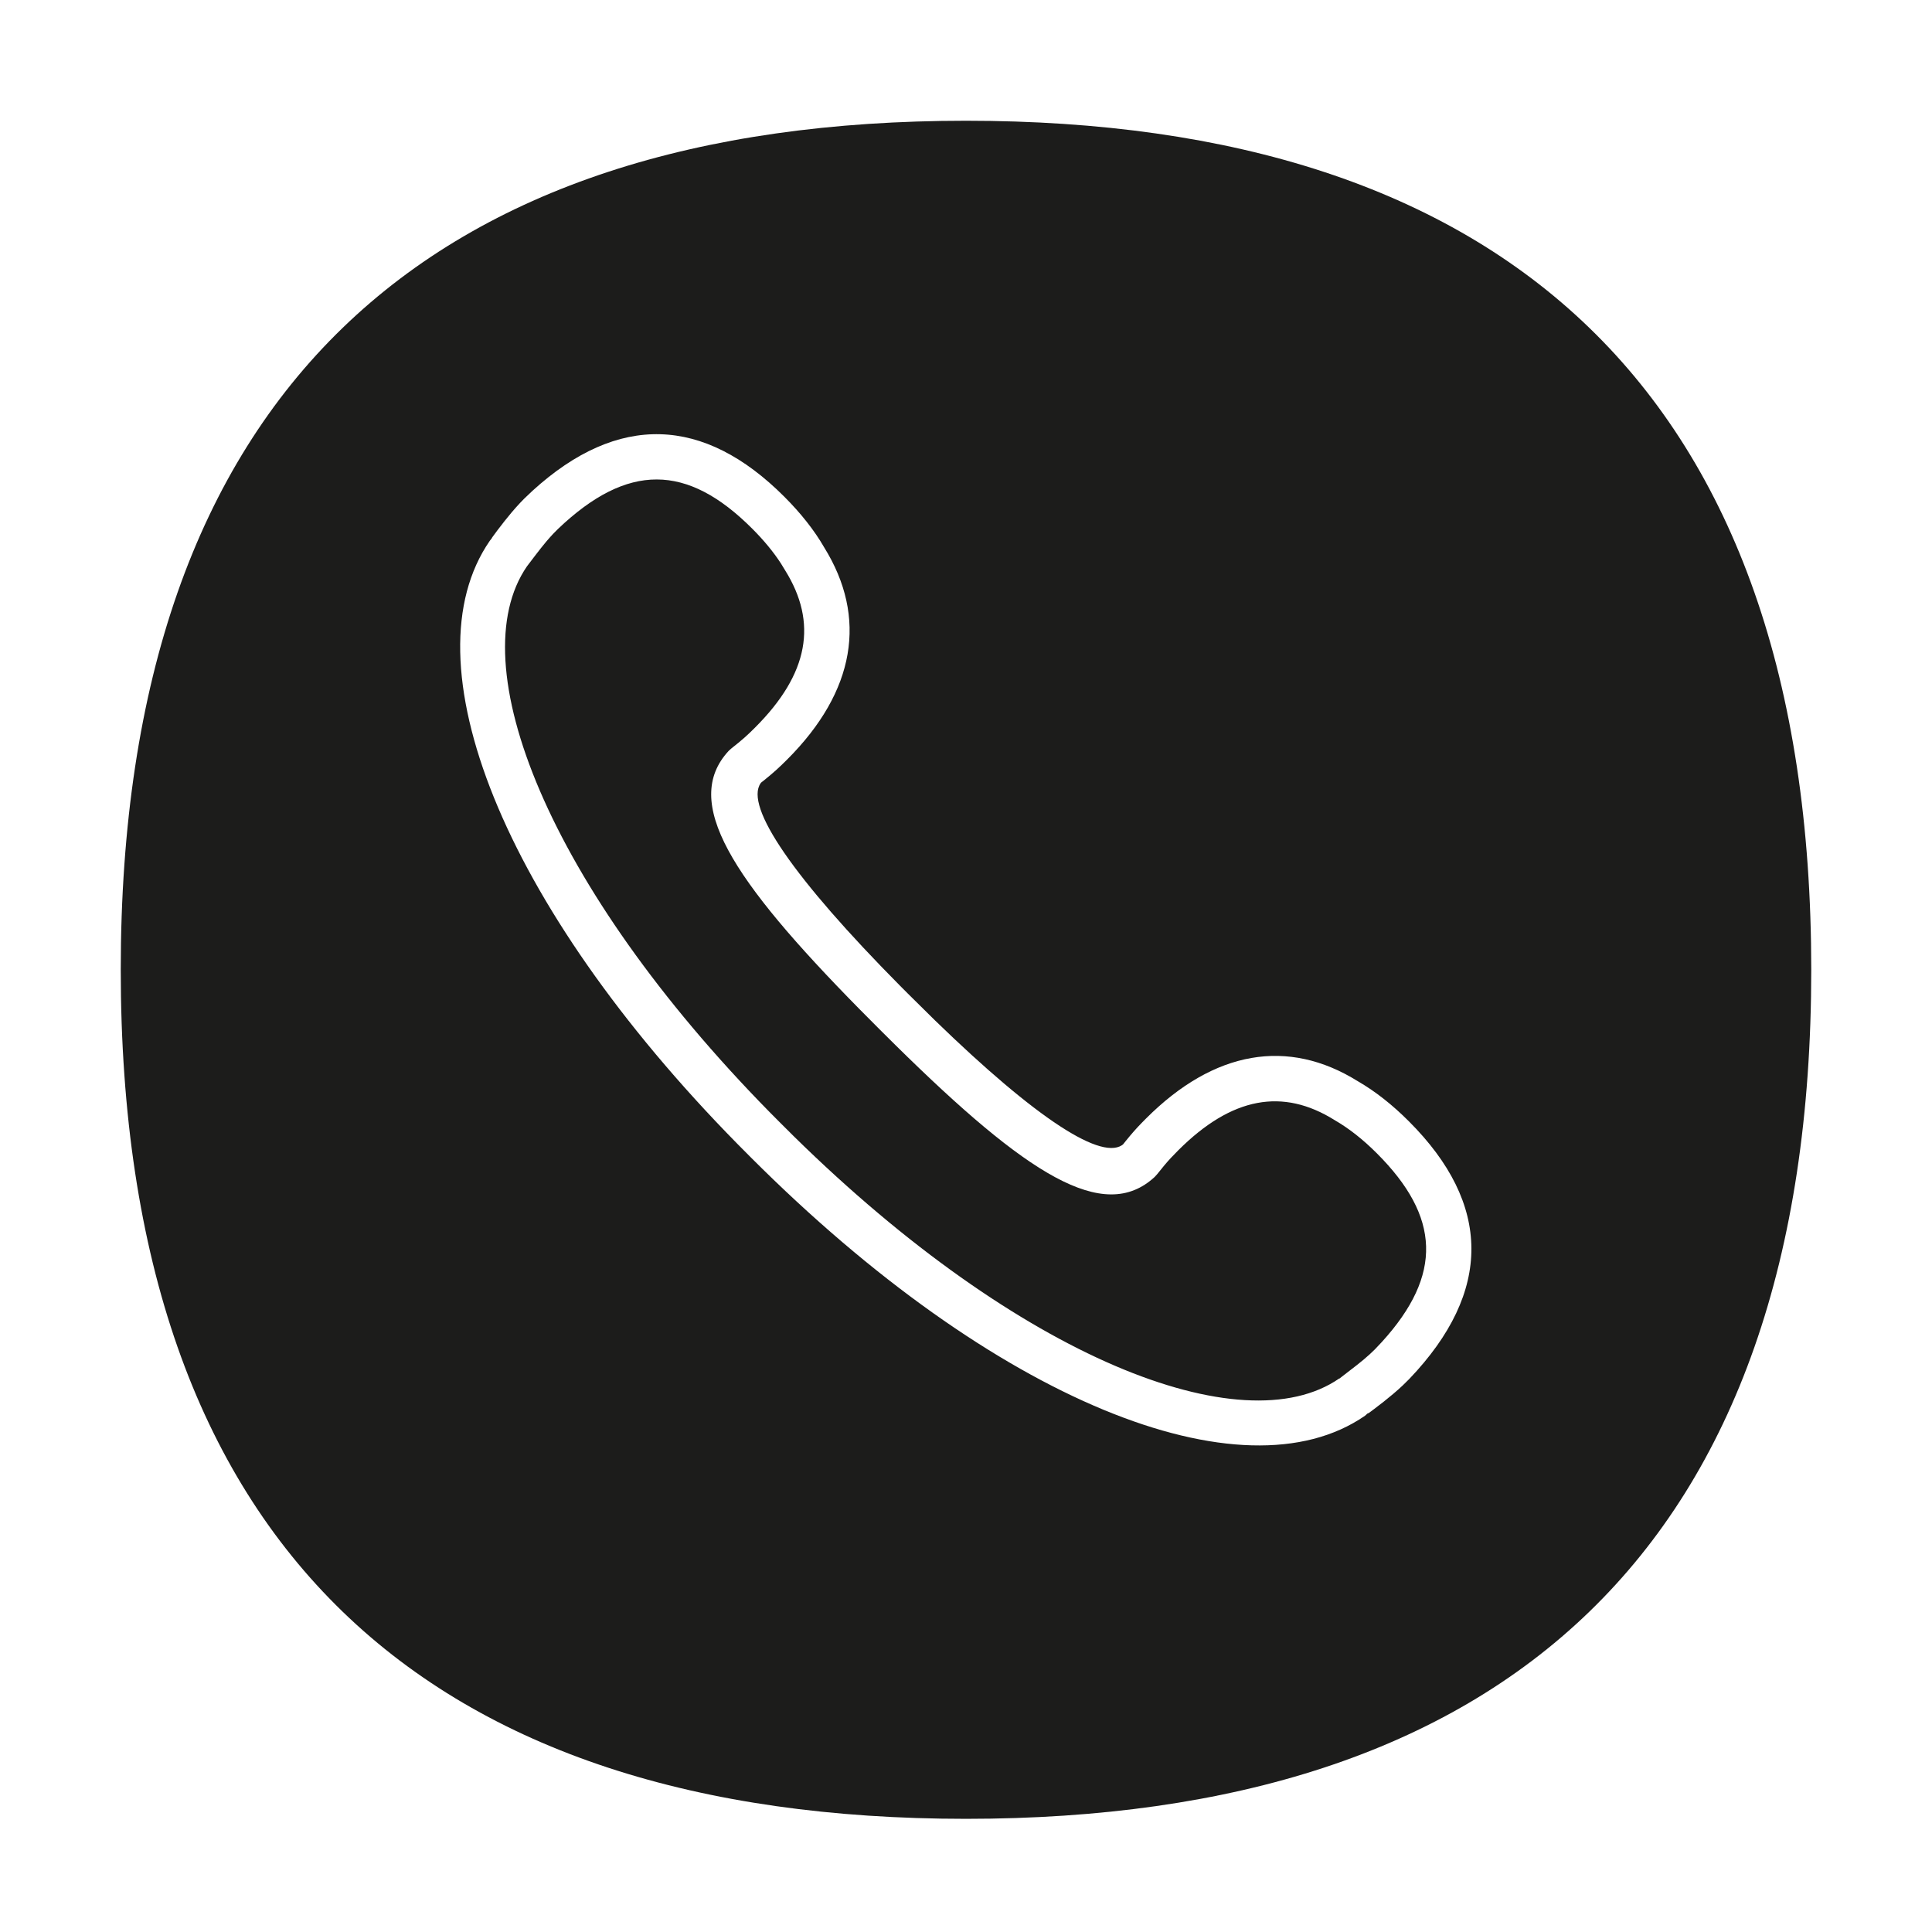
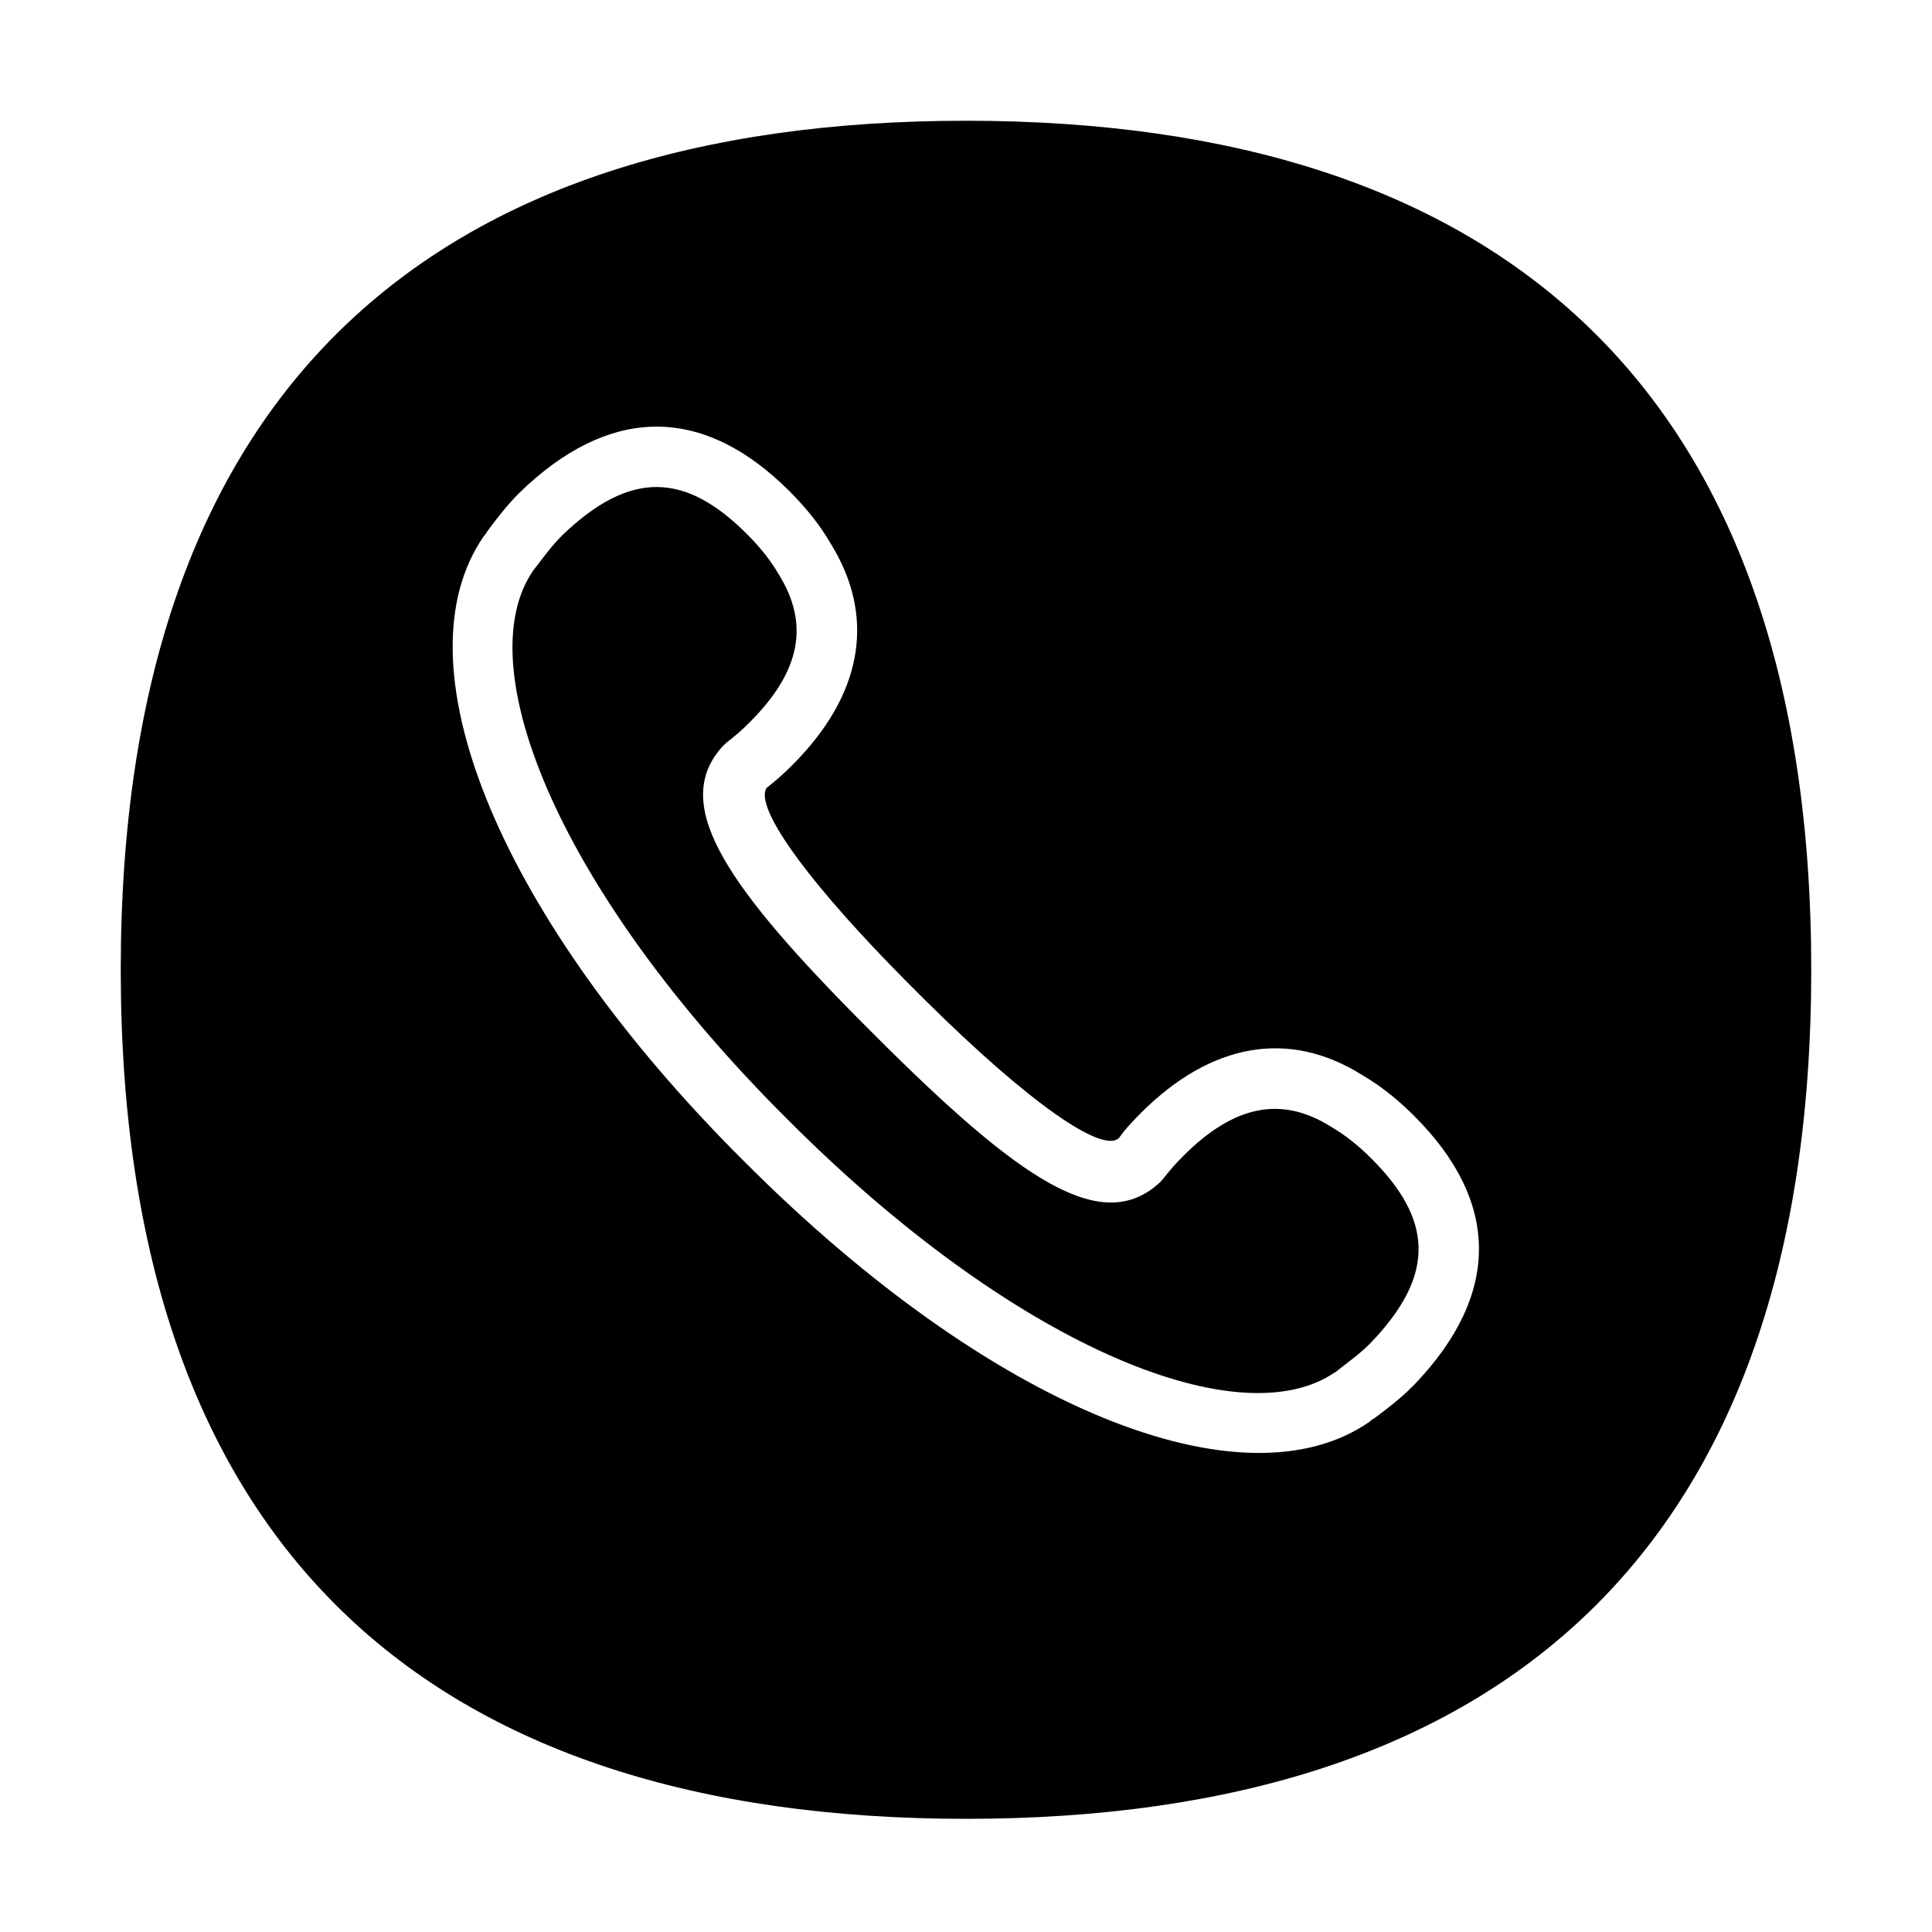
<svg xmlns="http://www.w3.org/2000/svg" width="64" height="64" viewBox="0 0 64 64">
-   <path fill="#1C1C1B" d="M32 4c17.733 0 28 8.923 28 28.125 0 19.202-10.267 28.126-28 28.126S4 51.327 4 32.125 14.267 4 32 4zM17.643 16.255l-.274.26c-.09.09-.183.188-.276.293l-.141.162c-.299.352-.735.94-.654.853l-.072.09c-2.757 3.993.388 12.03 8.193 19.971l.46.463c8.073 8.075 16.283 11.349 20.336 8.553l.117-.103-.025.033c.001.001.016-.008.05-.033l.163-.121c.22-.165.434-.333.637-.506.11-.093.214-.185.31-.276l.217-.214c2.773-2.902 2.718-5.804-.01-8.532-.55-.551-1.116-.997-1.694-1.331-2.31-1.44-4.758-1.024-7.014 1.233l-.148.15c-.185.19-.33.355-.517.586l-.097.121.028-.021c-.679.626-2.897-.821-6.26-4.085l-.902-.891-.255-.256c-3.526-3.56-5.156-5.936-4.618-6.708l.013-.019.13-.103c.291-.235.476-.404.736-.664 2.257-2.257 2.672-4.705 1.22-7.037-.32-.555-.765-1.12-1.318-1.672-2.665-2.666-5.498-2.779-8.335-.196zm7.274 1.256c.387.387.705.773.952 1.154l.14.229c1.078 1.731.792 3.42-.995 5.206-.269.27-.428.41-.79.696l-.088.08c-1.557 1.69.083 4.235 4.344 8.561l.668.672.529.525c4.334 4.27 6.882 5.913 8.572 4.355l.08-.088.246-.303c.146-.174.27-.305.451-.487 1.786-1.786 3.474-2.073 5.182-1.008.48.278.943.642 1.405 1.105 2.096 2.096 2.19 4.017.166 6.243l-.234.248c-.102.103-.223.213-.359.328l-.235.191-.585.452-.003-.005c-3.213 2.216-10.58-.67-18.062-8.019l-.473-.471-.338-.34c-7.359-7.492-10.246-14.86-8.034-18.074l.269-.354c.129-.168.269-.347.37-.466.078-.092.154-.177.226-.254l.16-.162c2.31-2.205 4.282-2.169 6.436-.014z" />
+   <path d="M32 4c17.733 0 28 8.923 28 28.125 0 19.202-10.267 28.126-28 28.126S4 51.327 4 32.125 14.267 4 32 4zM17.473 16.072l-.28.266c-.095.093-.19.195-.286.303l-.146.167c-.307.363-.738.943-.644.844l-.096.118c-2.847 4.124.339 12.271 8.218 20.288l.456.458c8.156 8.158 16.477 11.476 20.661 8.59l.16-.138-.057.06c-.004.008.044-.028.21-.152.225-.168.443-.339.65-.515.114-.096.22-.191.32-.285l.226-.223c2.867-3.001 2.81-6.058-.014-8.882-.47-.471-.954-.869-1.448-1.188l-.298-.183c-2.406-1.5-4.98-1.063-7.316 1.273l-.15.153c-.143.147-.263.28-.395.436l-.181.24c-.544.502-2.914-1.103-6.419-4.573l-.648-.648-.507-.518c-2.956-3.052-4.39-5.155-4.123-5.81l.026-.05.107-.086c.297-.24.488-.414.754-.68 2.265-2.265 2.744-4.755 1.387-7.125l-.133-.222c-.326-.567-.785-1.148-1.352-1.716-2.76-2.76-5.745-2.877-8.682-.202zm7.267 1.616c.45.45.8.895 1.052 1.33 1.018 1.636.754 3.198-.954 4.905-.262.263-.414.397-.77.677l-.116.107c-1.711 1.856-.051 4.44 4.35 8.906l.667.67c4.804 4.805 7.52 6.668 9.45 4.89l.107-.117c.277-.35.41-.503.676-.767 1.708-1.709 3.27-1.974 4.874-.974.467.27.913.622 1.36 1.07 2.002 2.001 2.091 3.772.16 5.897l-.227.24c-.065.065-.138.134-.219.205l-.198.17-.728.568-.003-.006c-3.082 2.126-10.337-.716-17.741-7.988l-.472-.47-.34-.342c-7.285-7.417-10.128-14.673-8.007-17.756l.39-.508c.086-.111.17-.216.235-.293.075-.088.148-.17.217-.243l.151-.154c2.21-2.11 4.028-2.076 6.086-.017z" />
</svg>
